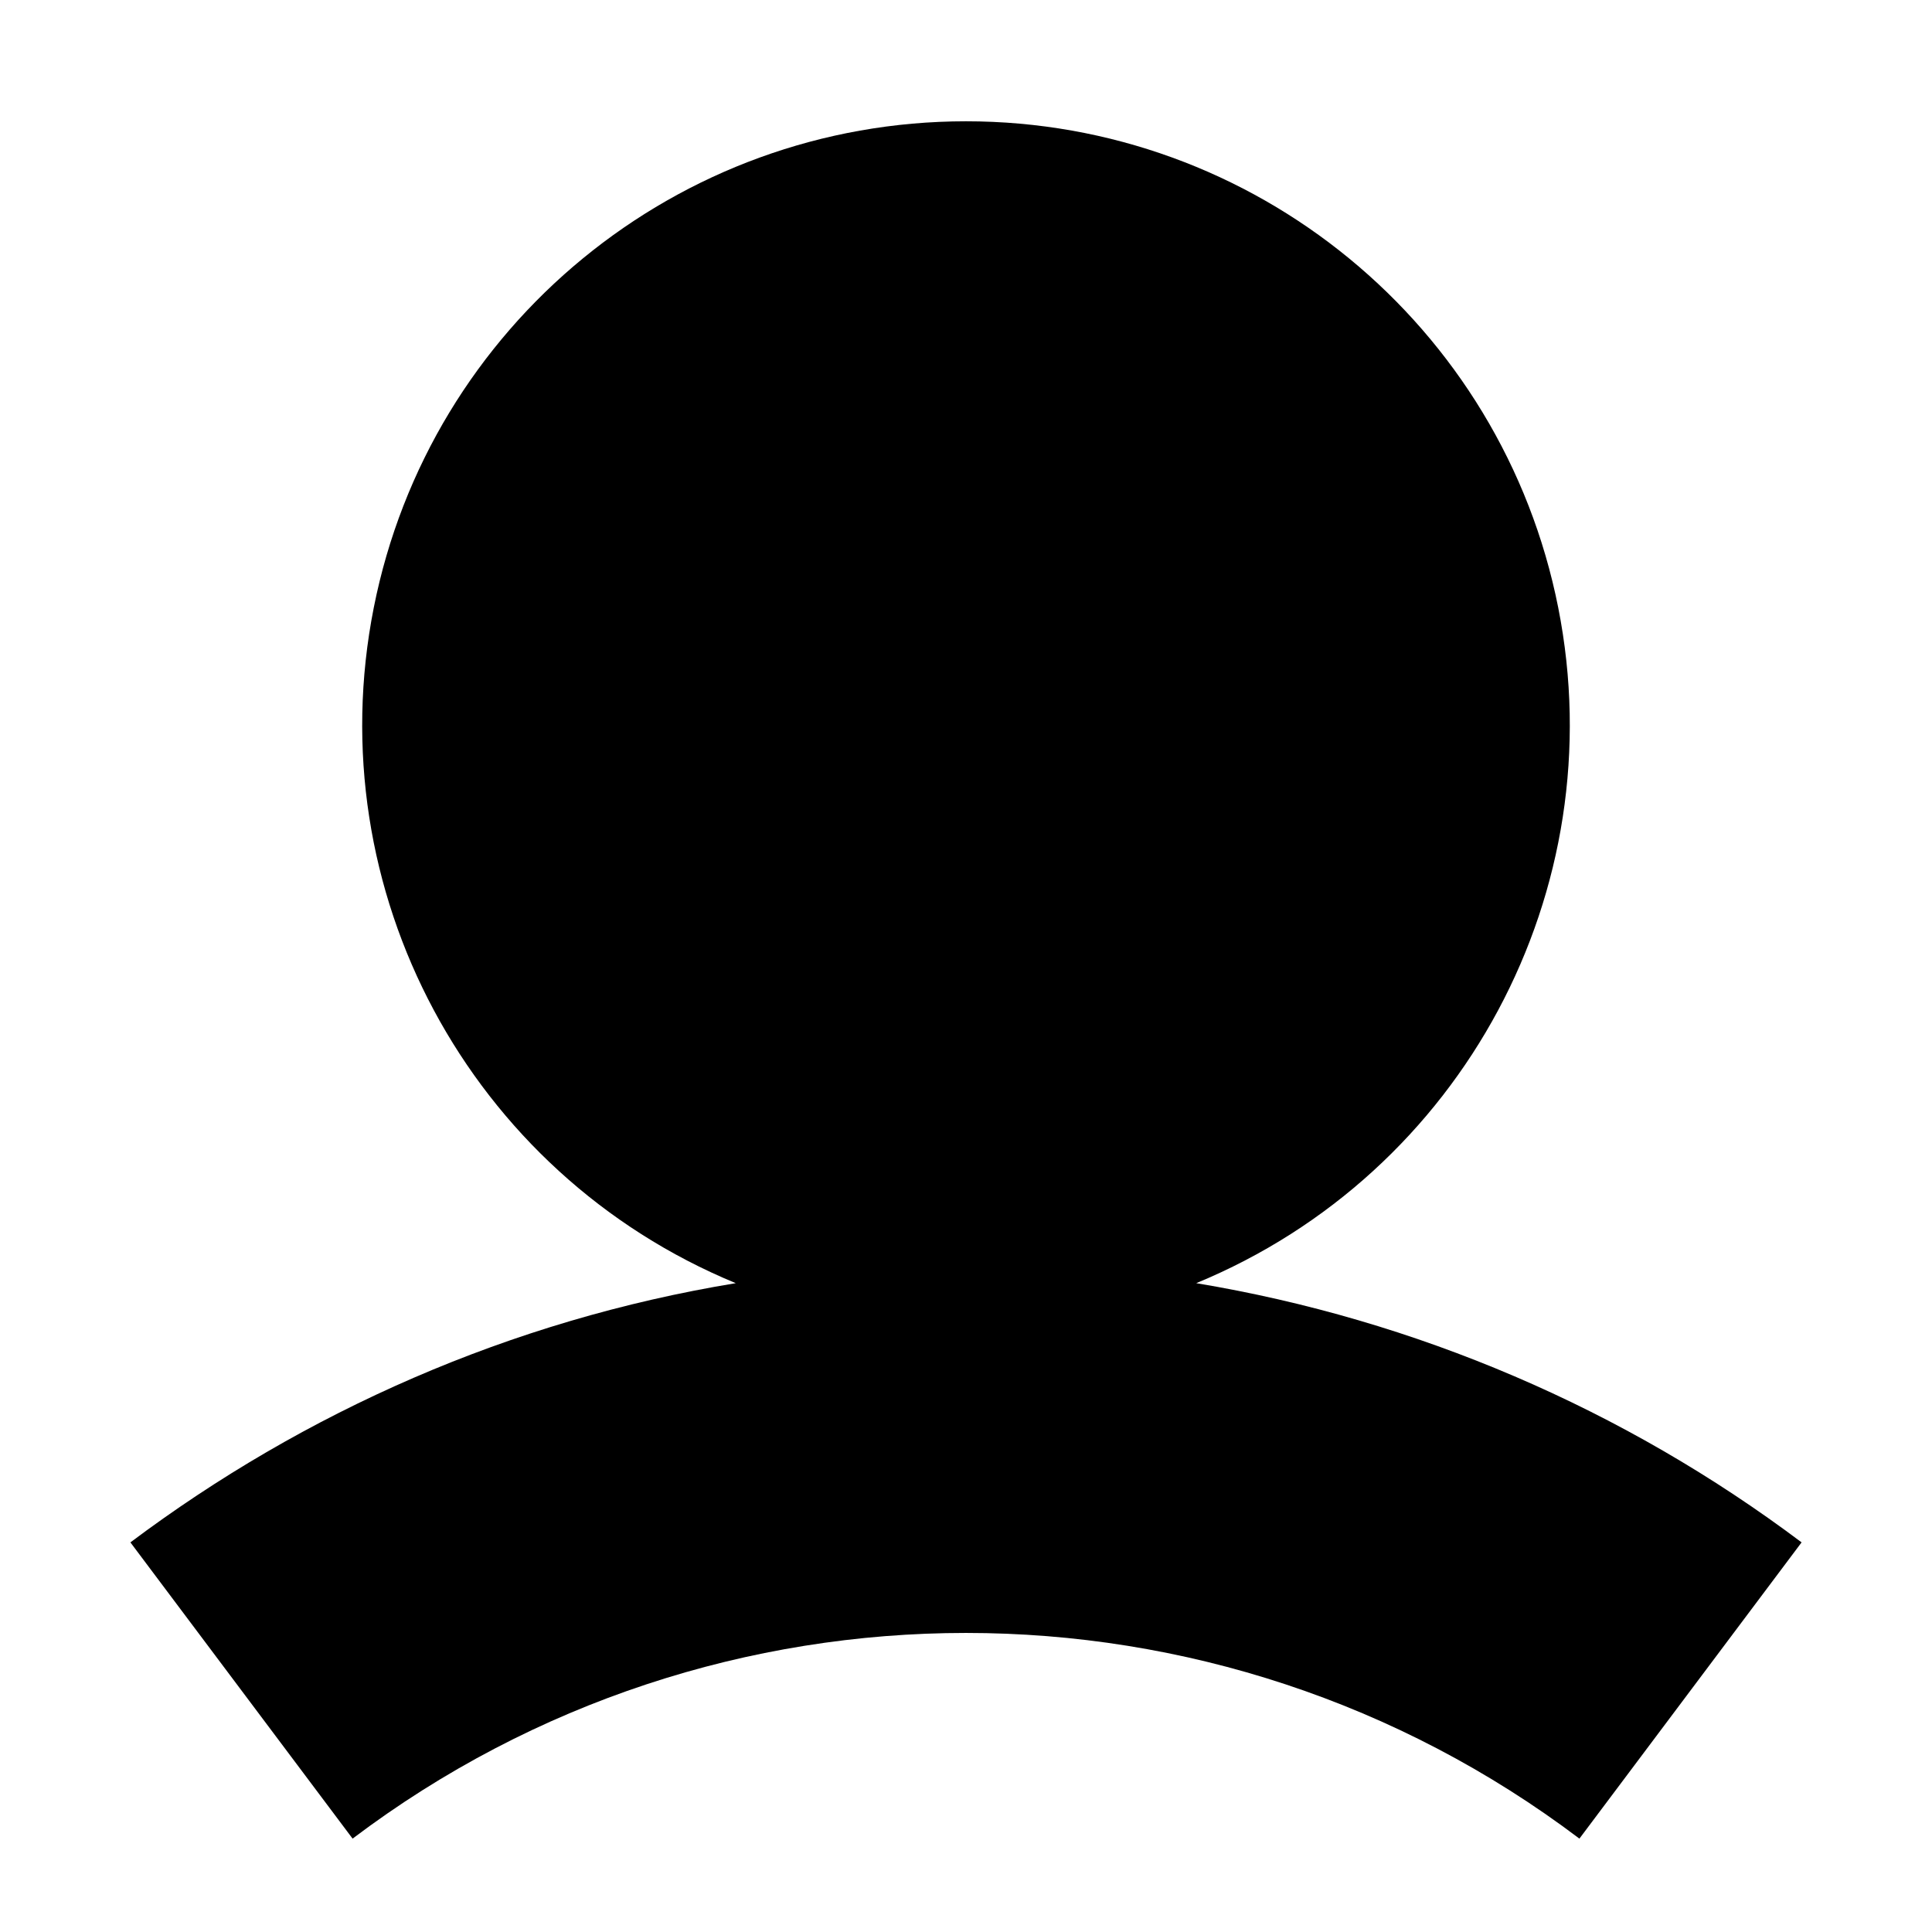
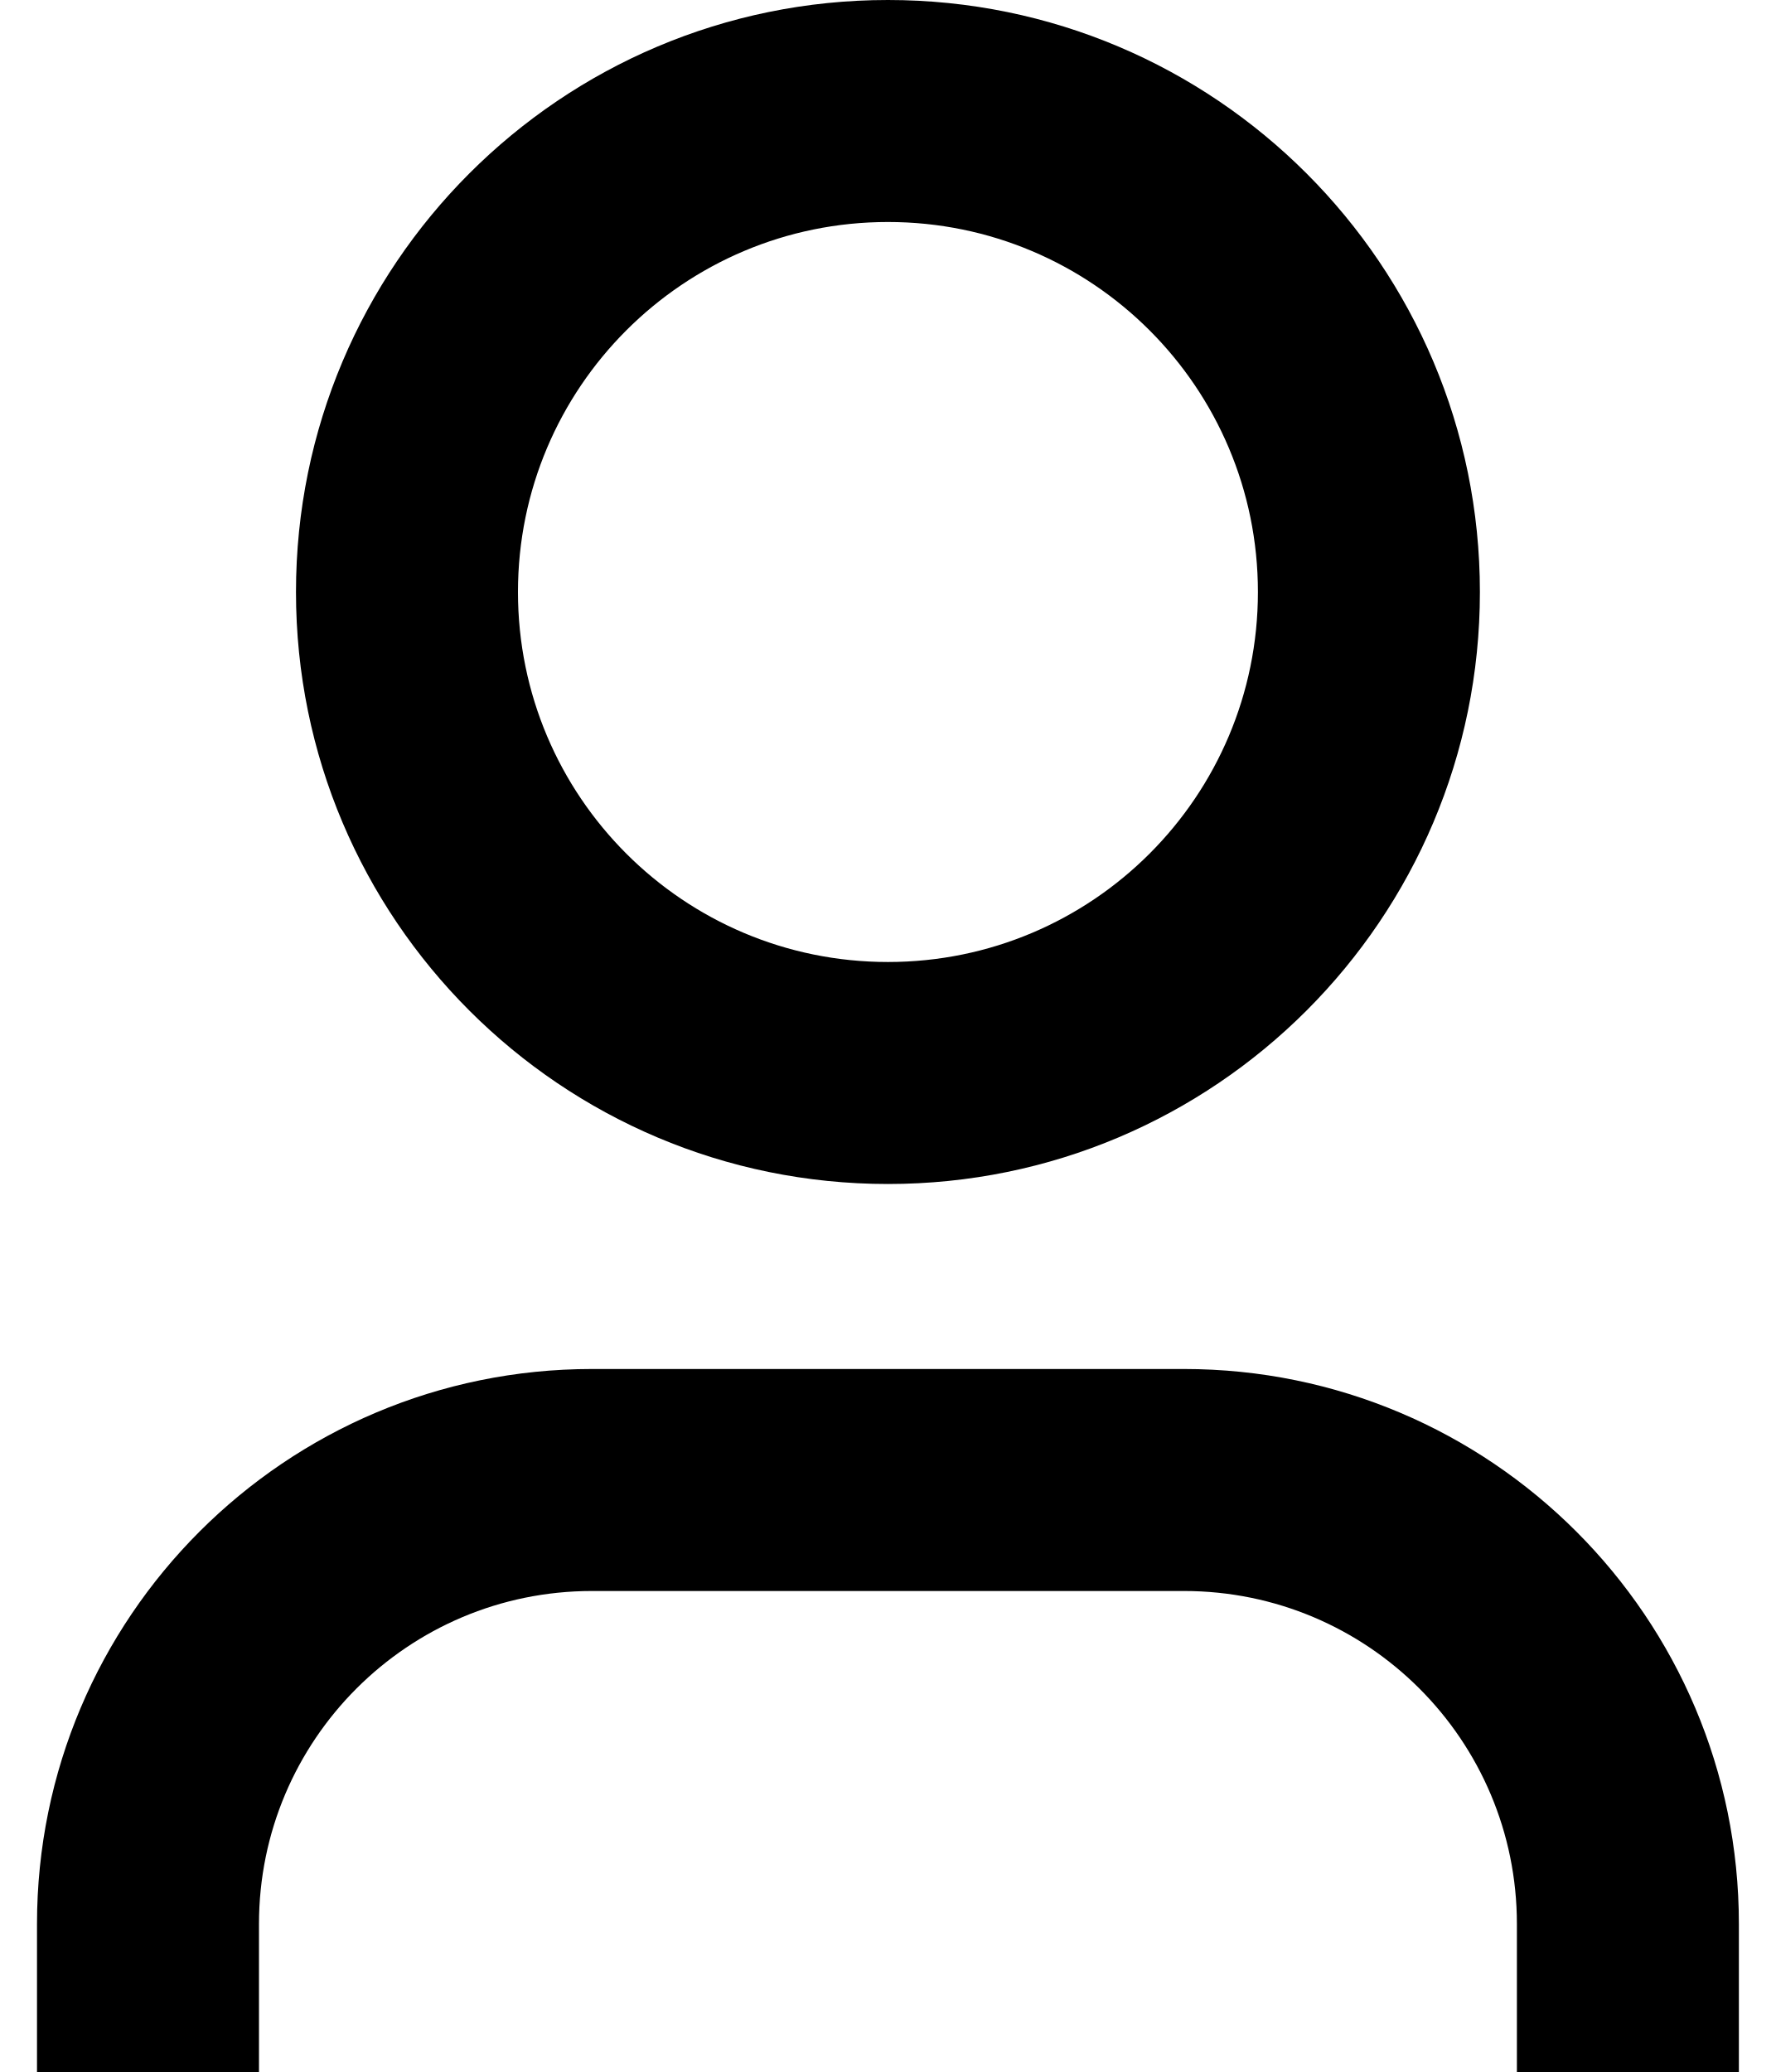
- <svg xmlns="http://www.w3.org/2000/svg" width="12" height="12" fill="none">
-   <path fill-rule="evenodd" clip-rule="evenodd" d="M7.43 7.97a3.75 3.75 0 10-2.86 0c-1.4.23-2.68.8-3.76 1.61l1.38 1.84a6.32 6.32 0 017.62 0l1.38-1.84a8.61 8.61 0 00-3.76-1.61z" fill="#000" />
+ <svg xmlns="http://www.w3.org/2000/svg" width="12" height="14" viewBox="0 0 12 14" fill="none">
+   <path fill-rule="evenodd" clip-rule="evenodd" d="M8.5 4C8.5 5.381 7.381 6.5 6 6.5C4.619 6.5 3.5 5.381 3.5 4C3.5 2.619 4.619 1.5 6 1.5C7.381 1.5 8.5 2.619 8.5 4ZM10 4C10 6.209 8.209 8 6 8C3.791 8 2 6.209 2 4C2 1.791 3.791 0 6 0C8.209 0 10 1.791 10 4ZM4 9.25C1.929 9.25 0.25 10.929 0.25 13V14H1.75V13C1.75 11.757 2.757 10.75 4 10.75H8C9.243 10.75 10.25 11.757 10.25 13V14H11.75V13C11.75 10.929 10.071 9.25 8 9.25H4Z" fill="black" />
</svg>
